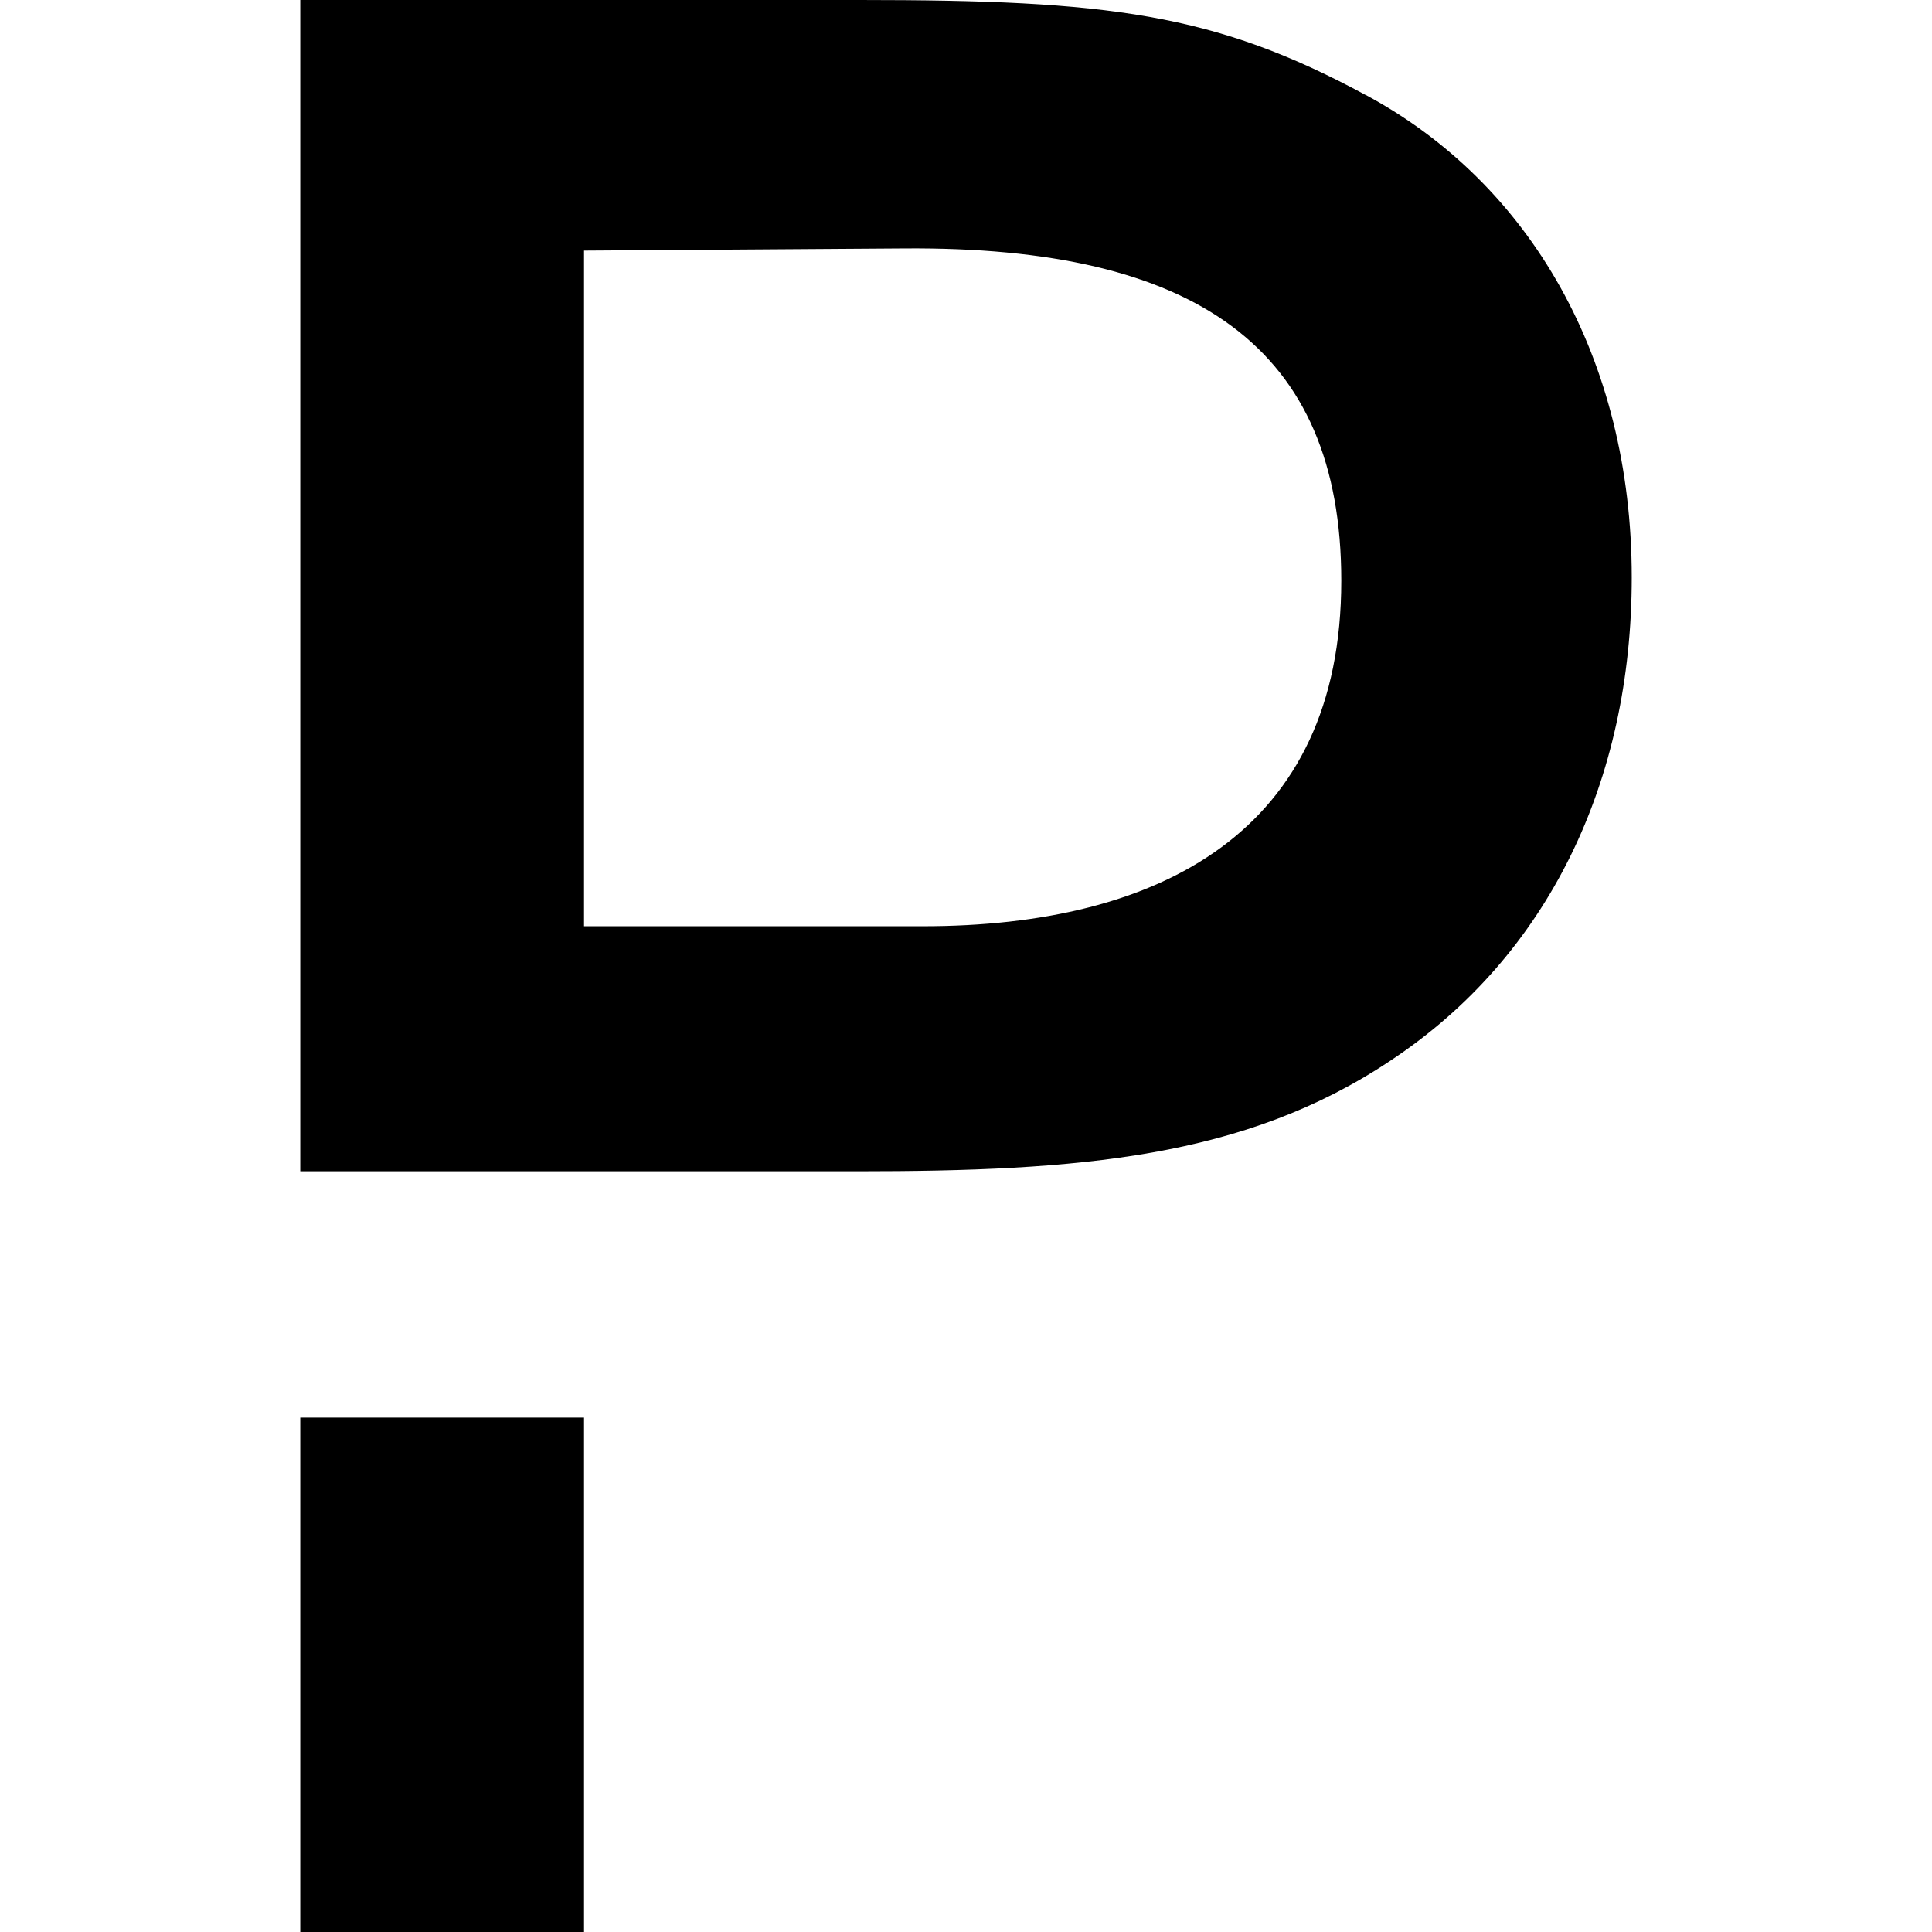
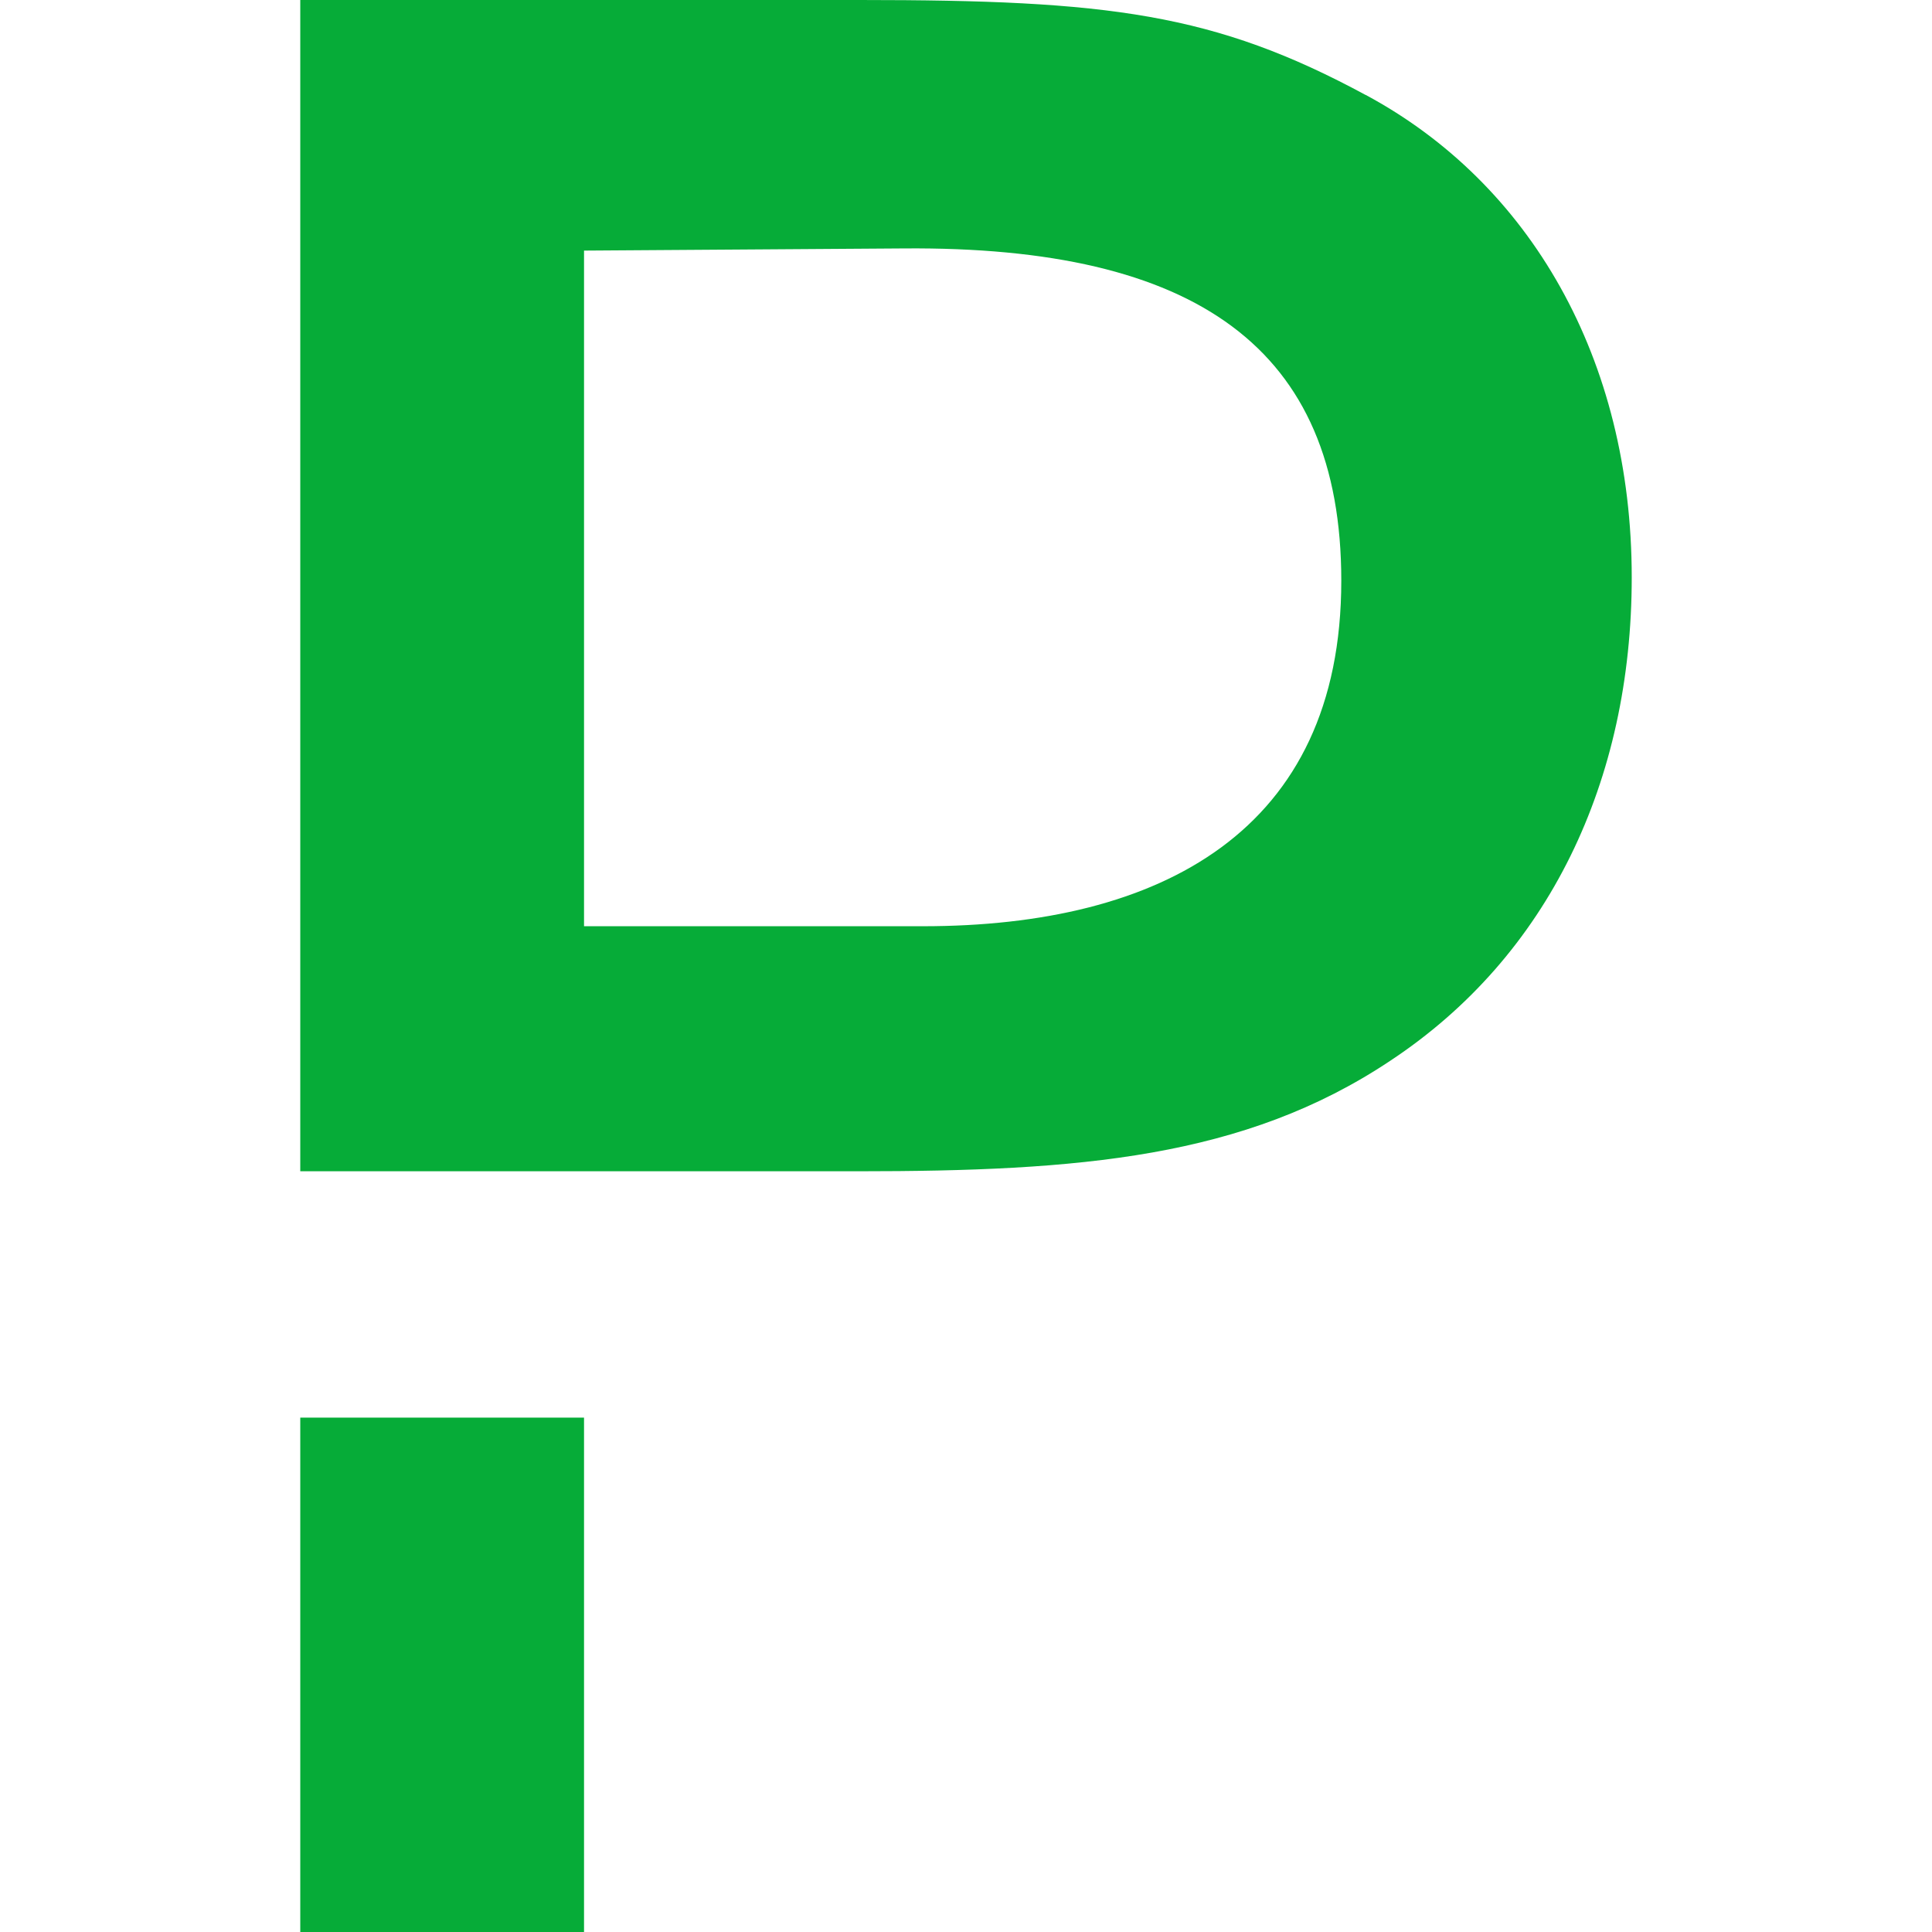
- <svg xmlns="http://www.w3.org/2000/svg" role="img" viewBox="0 0 24 24">
+ <svg xmlns="http://www.w3.org/2000/svg" fill="#06AC38" role="img" viewBox="0 0 24 24">
  <path d="M16.965 1.18C15.085.164 13.769 0 10.683 0H3.73v14.55h6.926c2.743 0 4.8-.164 6.61-1.37 1.975-1.303 3.004-3.484 3.004-6.007 0-2.716-1.262-4.896-3.305-5.994zm-5.5 10.326h-4.21V3.113l3.977-.027c3.62-.028 5.43 1.234 5.43 4.128 0 3.113-2.248 4.292-5.197 4.292zM3.73 17.61h3.525V24H3.73Z" />
</svg>
